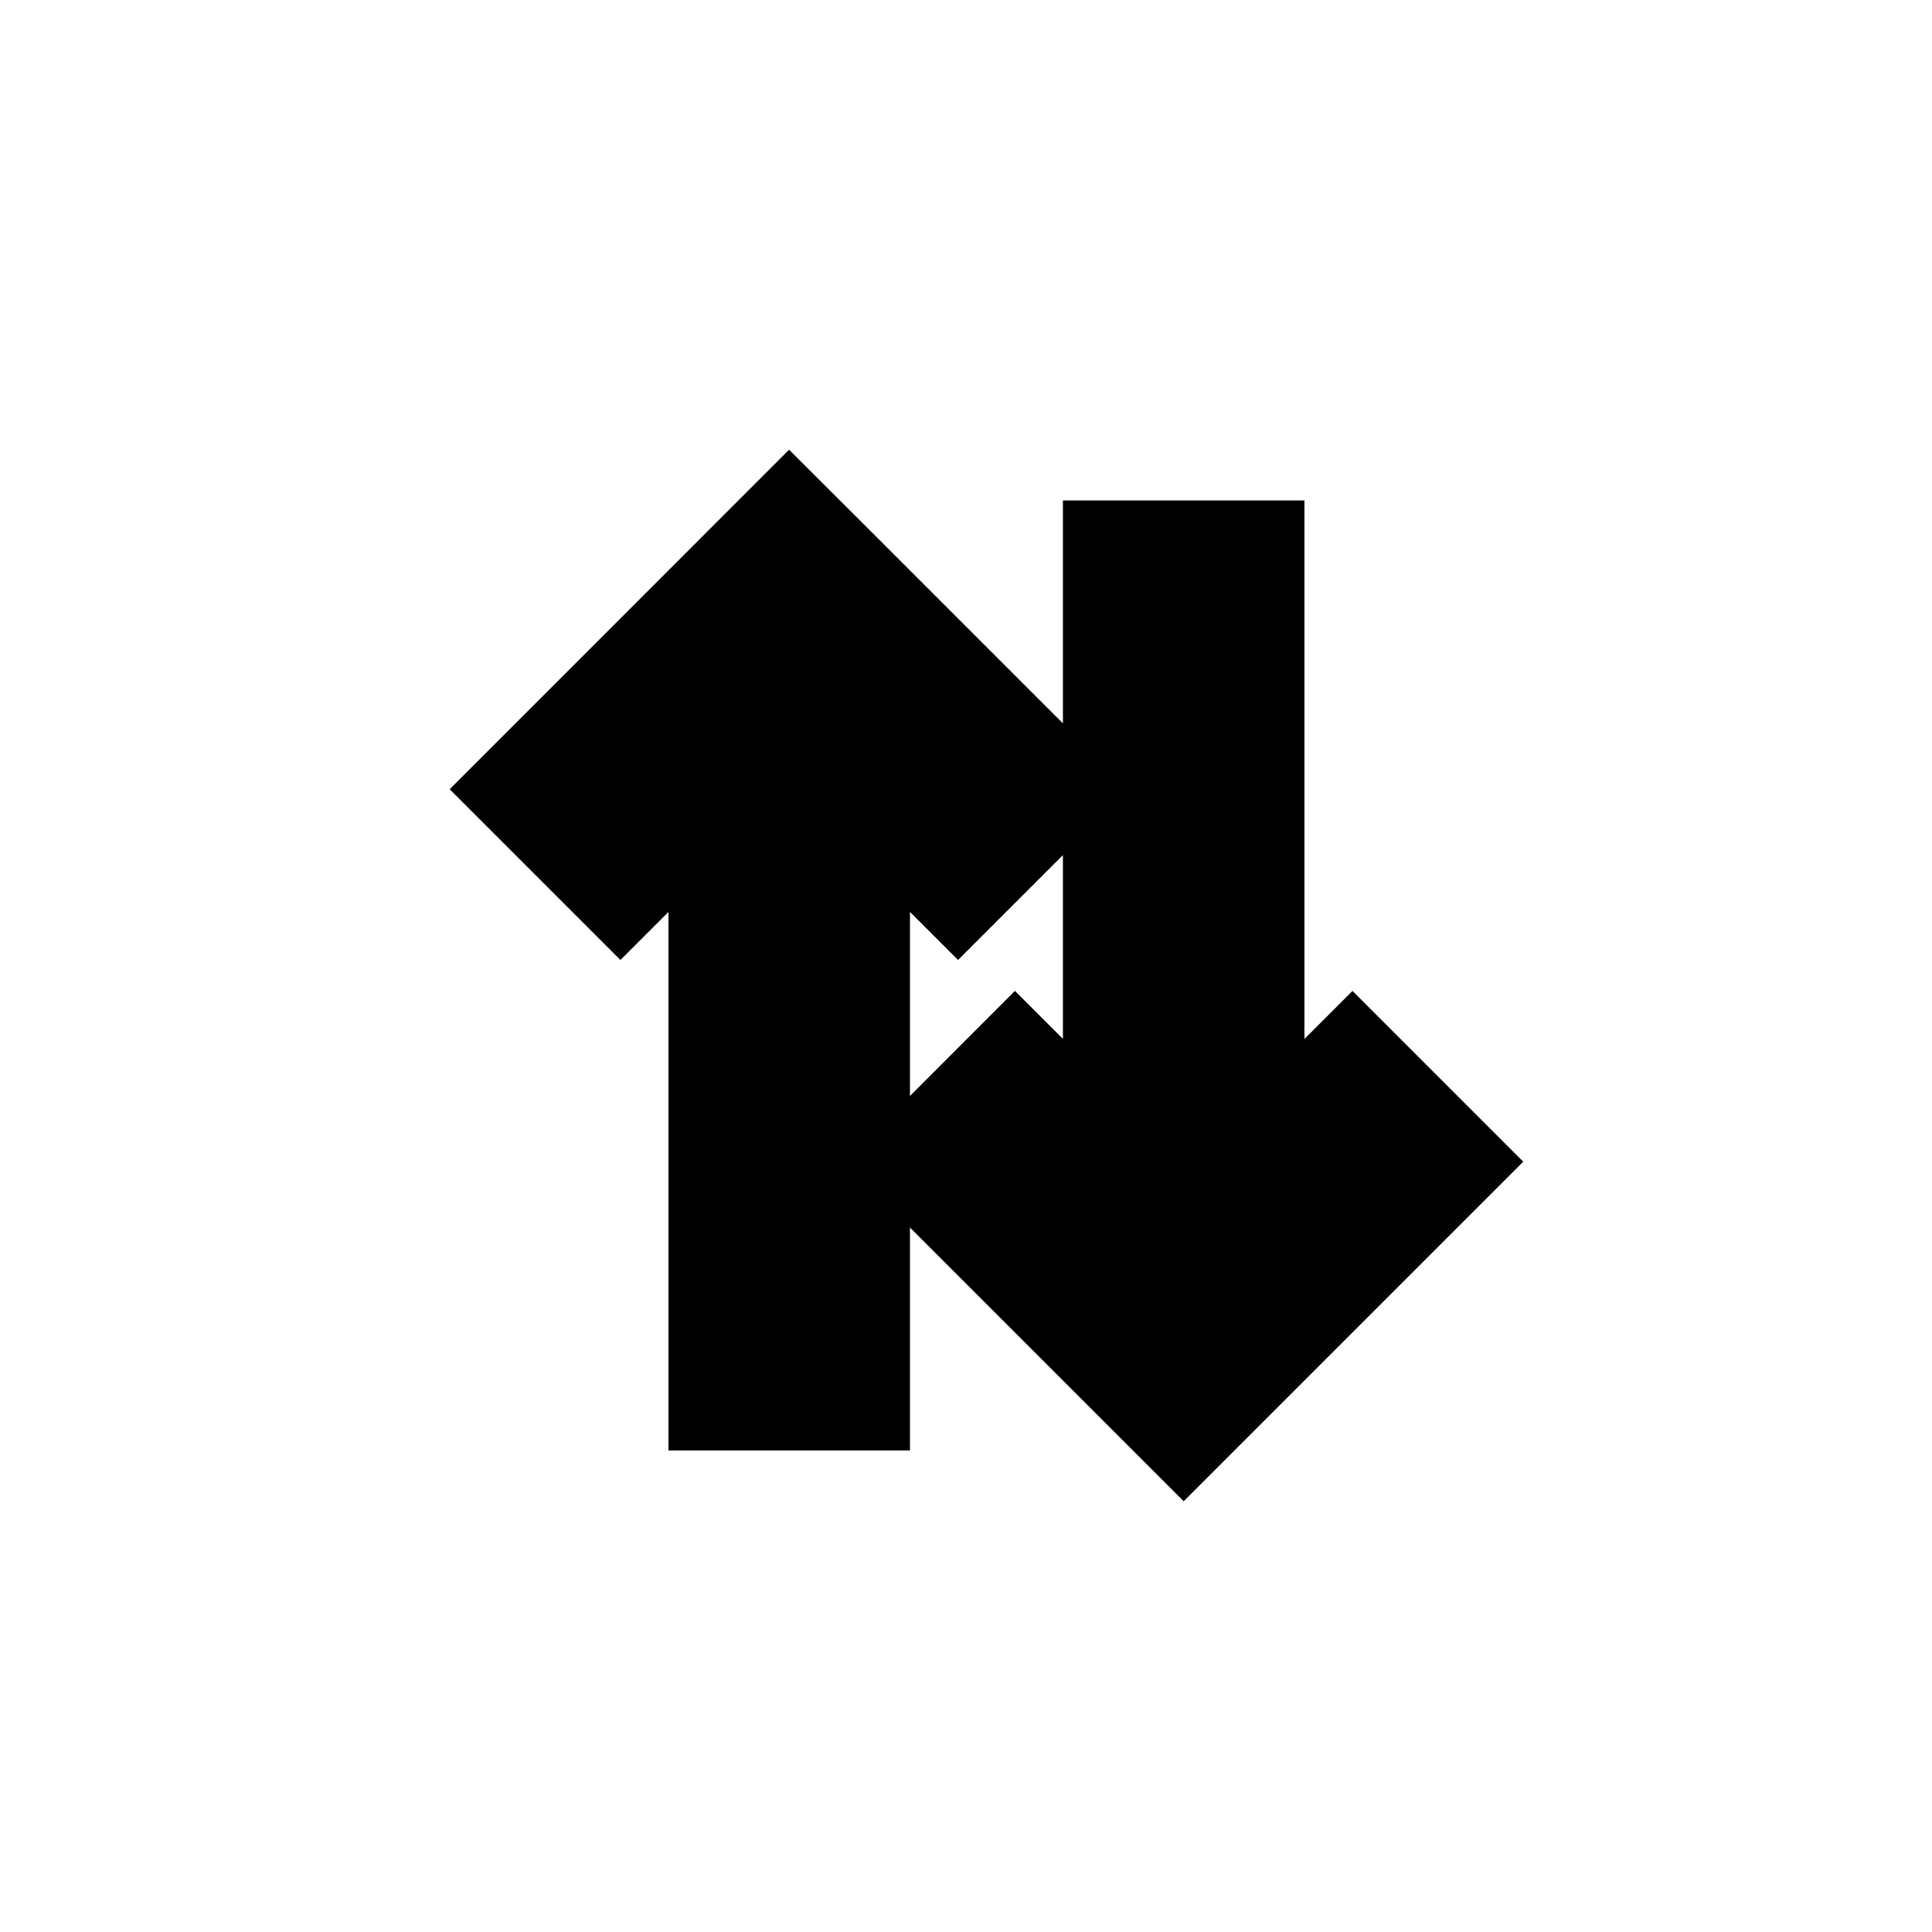
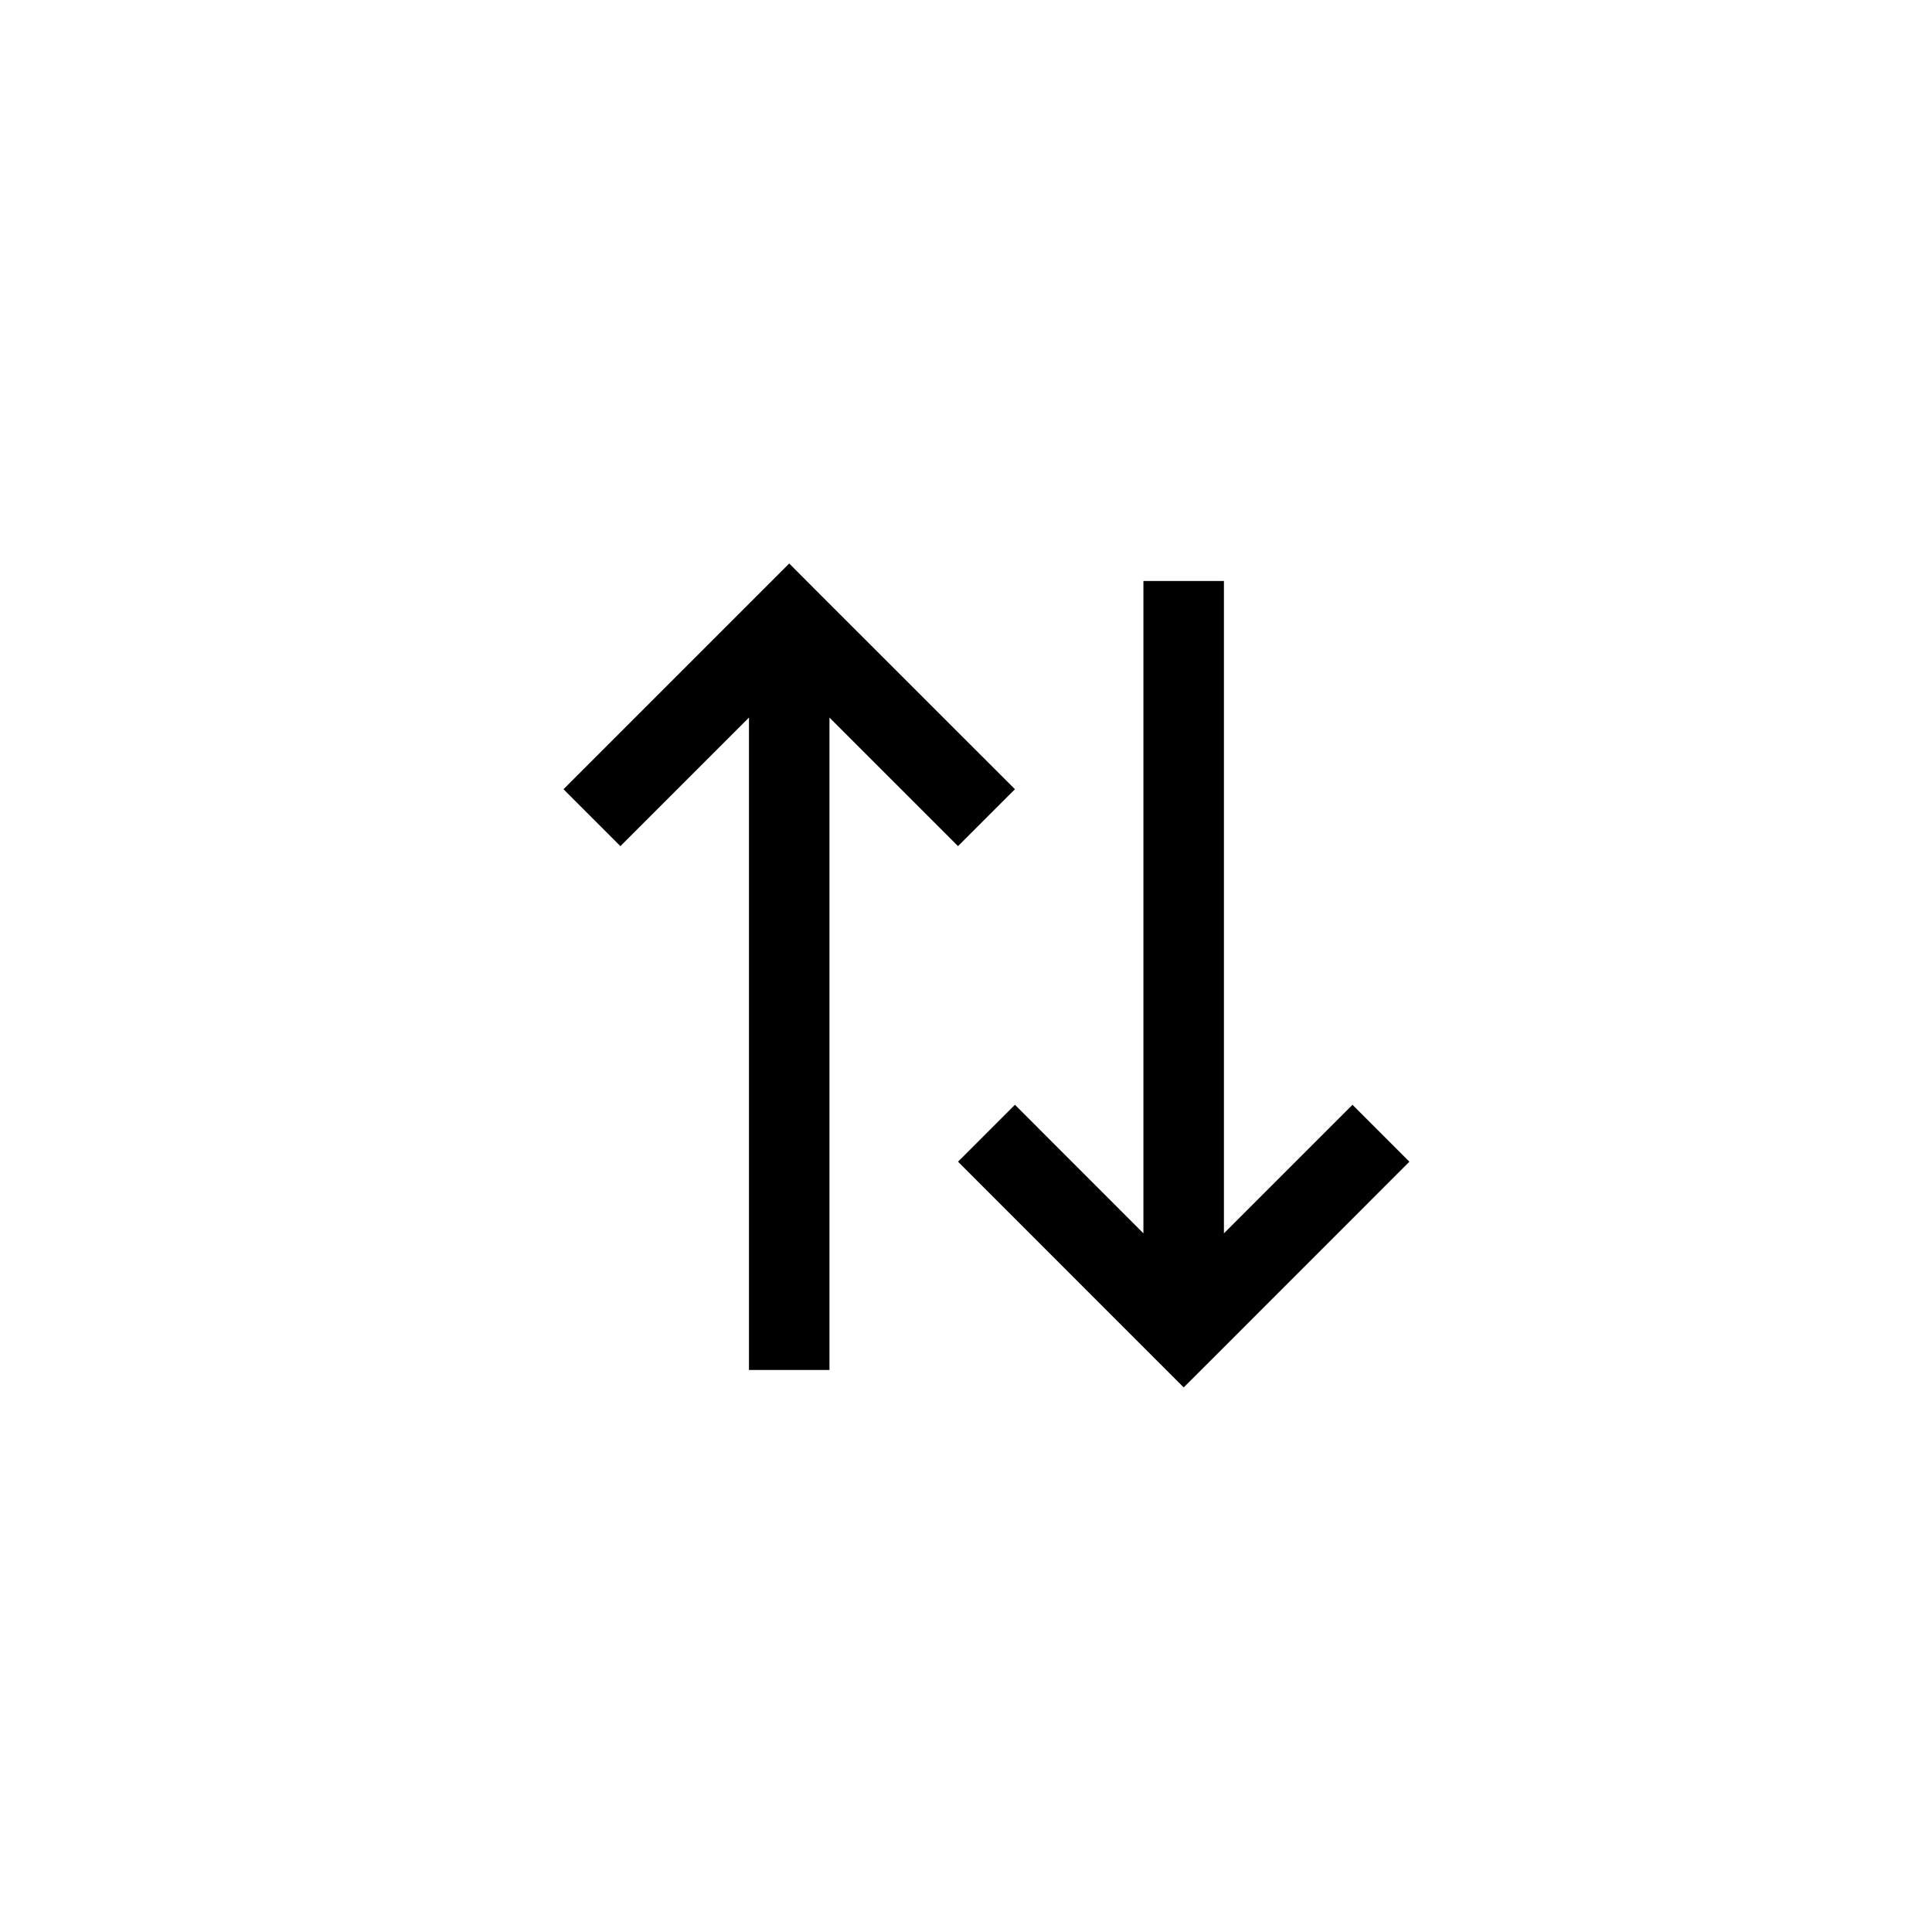
- <svg xmlns="http://www.w3.org/2000/svg" width="24" height="24" fill="none" viewBox="0 0 24 24">
-   <path stroke="#000" stroke-width="2" fill-rule="evenodd" d="M15.204 15.321l1.597-1.597.707.707-2.45 2.45-.354.354-.353-.353-2.45-2.45.707-.708 1.596 1.597V7.217h1v8.104zm-5.9-6.407v8.104h1V8.914l1.597 1.597.707-.707-2.45-2.45L9.803 7l-.354.354L7 9.804l.707.707 1.597-1.597z" clip-rule="evenodd" />
+ <svg xmlns="http://www.w3.org/2000/svg" width="24" height="24" viewBox="0 0 24 24" fill="none">
+   <path fill-rule="evenodd" clip-rule="evenodd" d="M15.204 15.321L16.801 13.724L17.508 14.431L15.058 16.882L14.704 17.235L14.351 16.882L11.901 14.431L12.608 13.724L14.204 15.321V7.217H15.204V15.321ZM9.304 8.914V17.018H10.304V8.914L11.901 10.511L12.608 9.804L10.157 7.354L9.804 7L9.45 7.354L7 9.804L7.707 10.511L9.304 8.914Z" fill="black" />
</svg>
